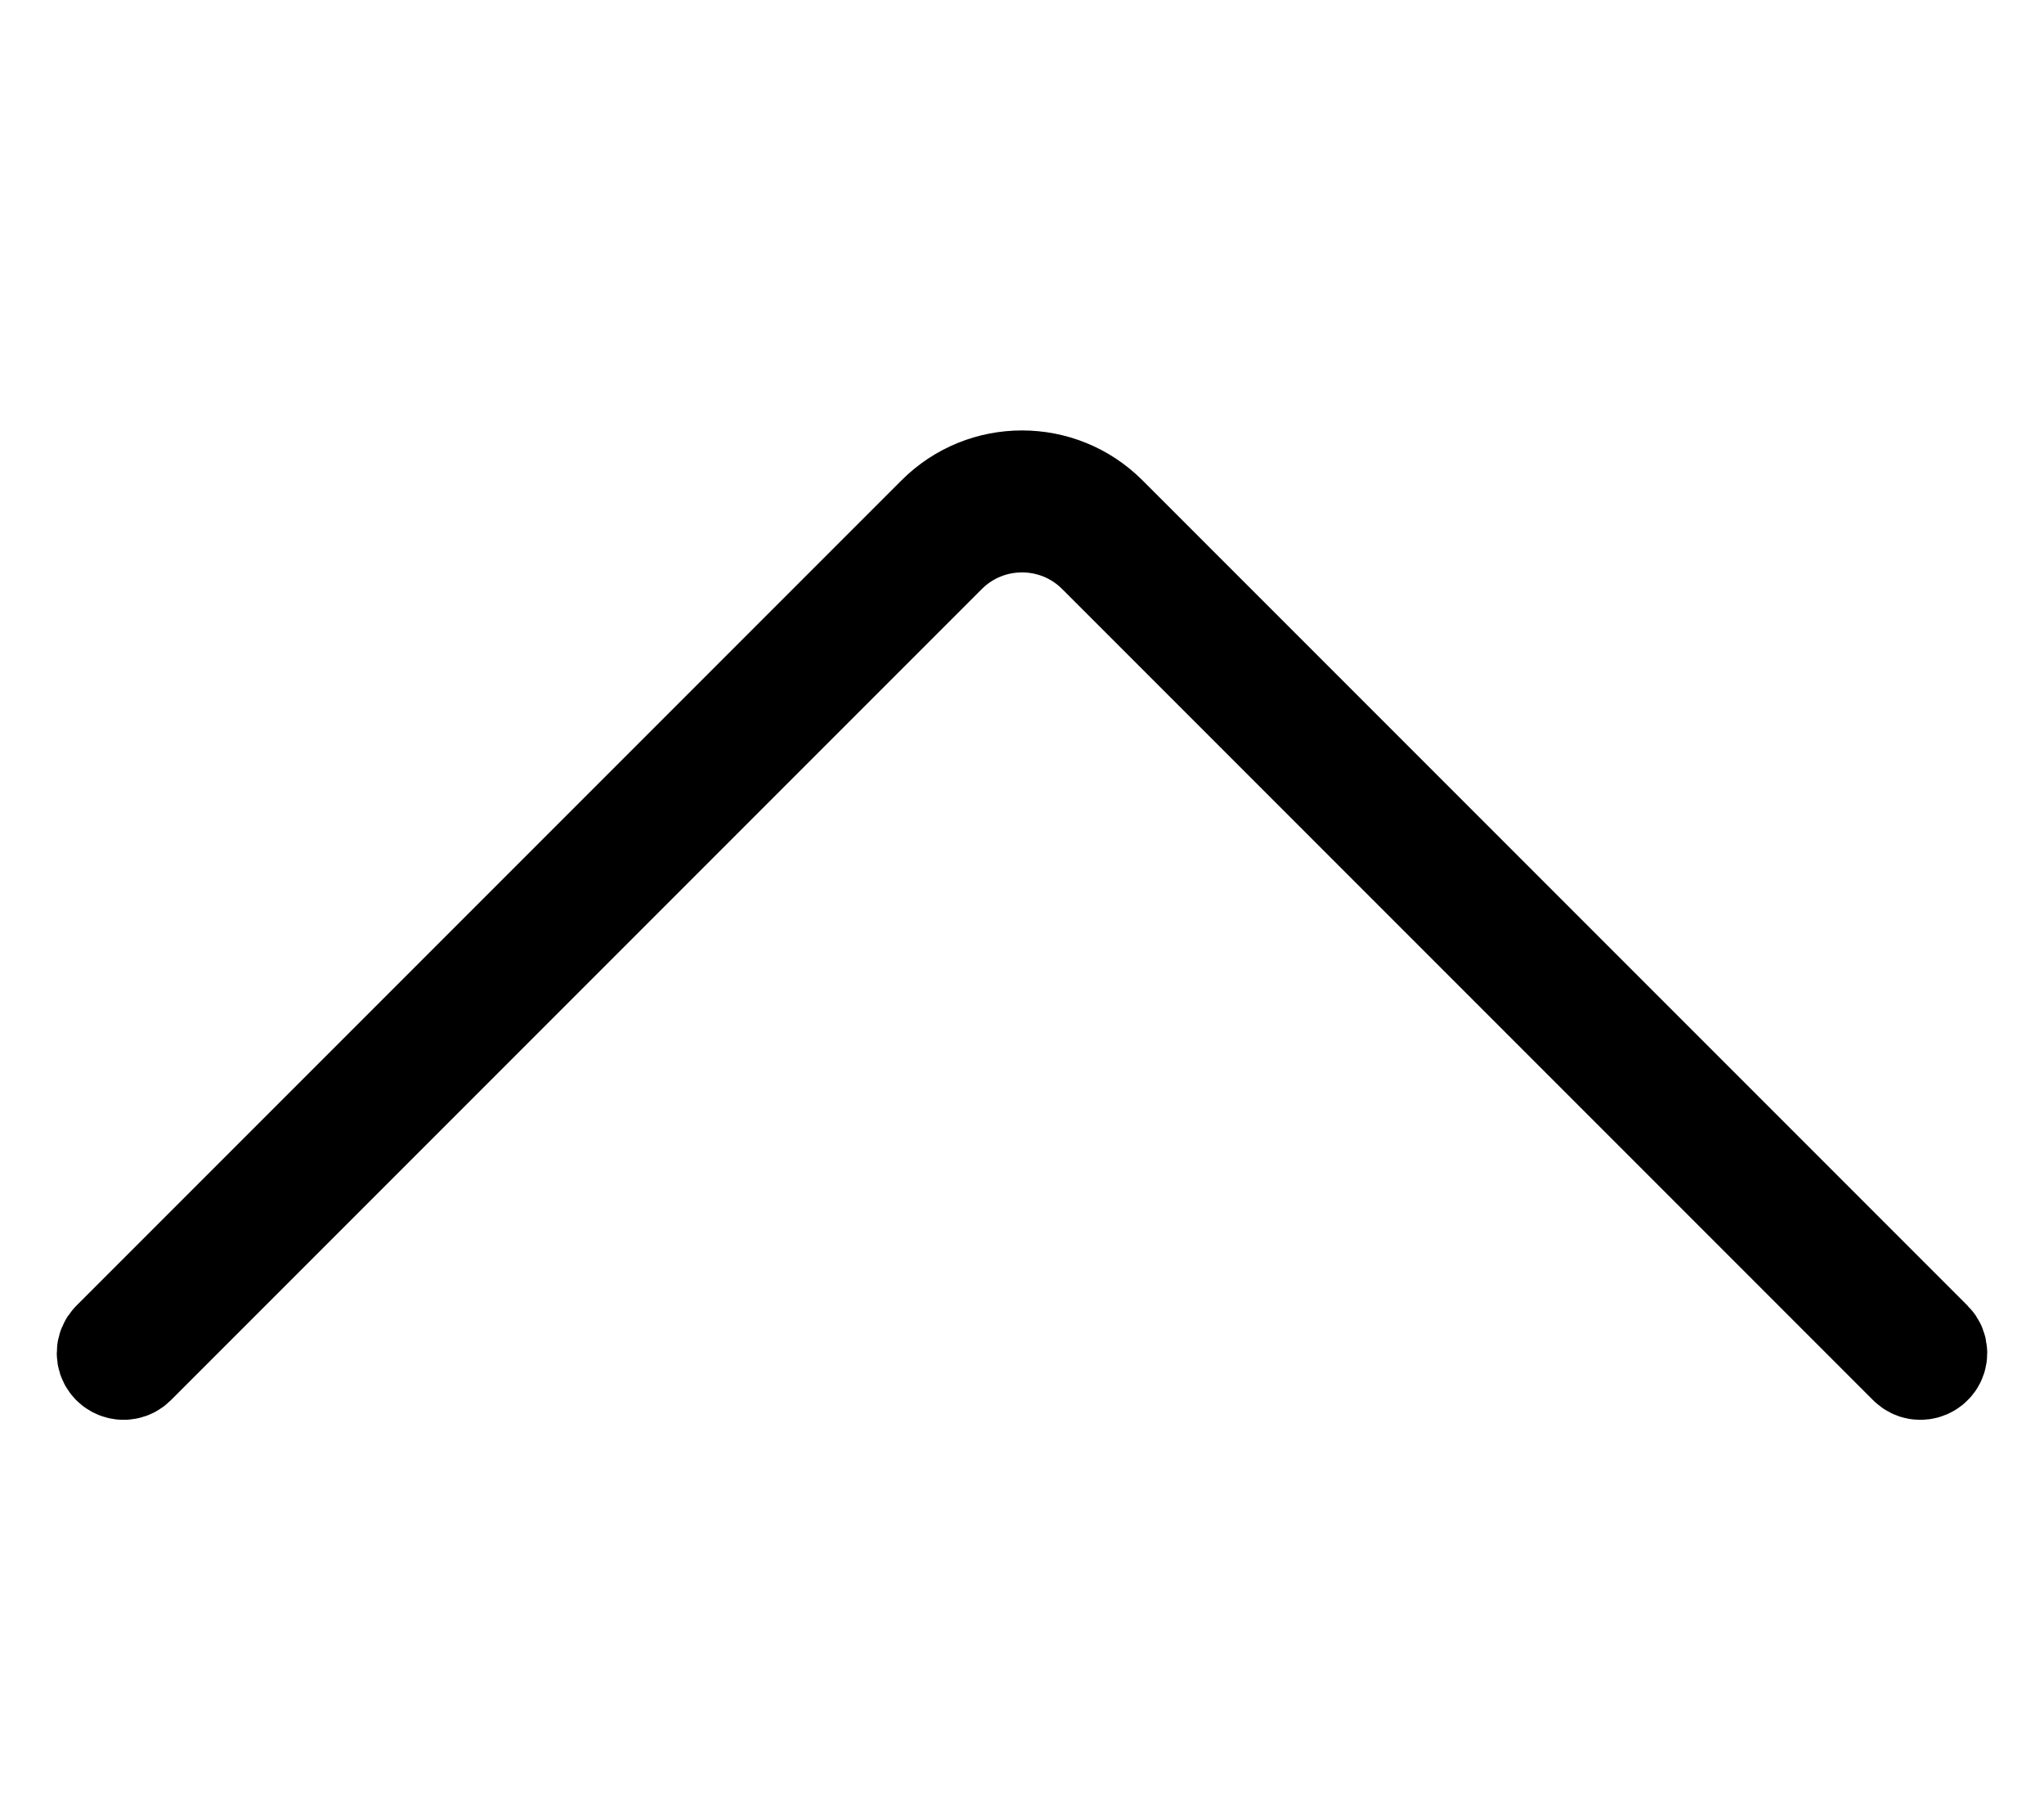
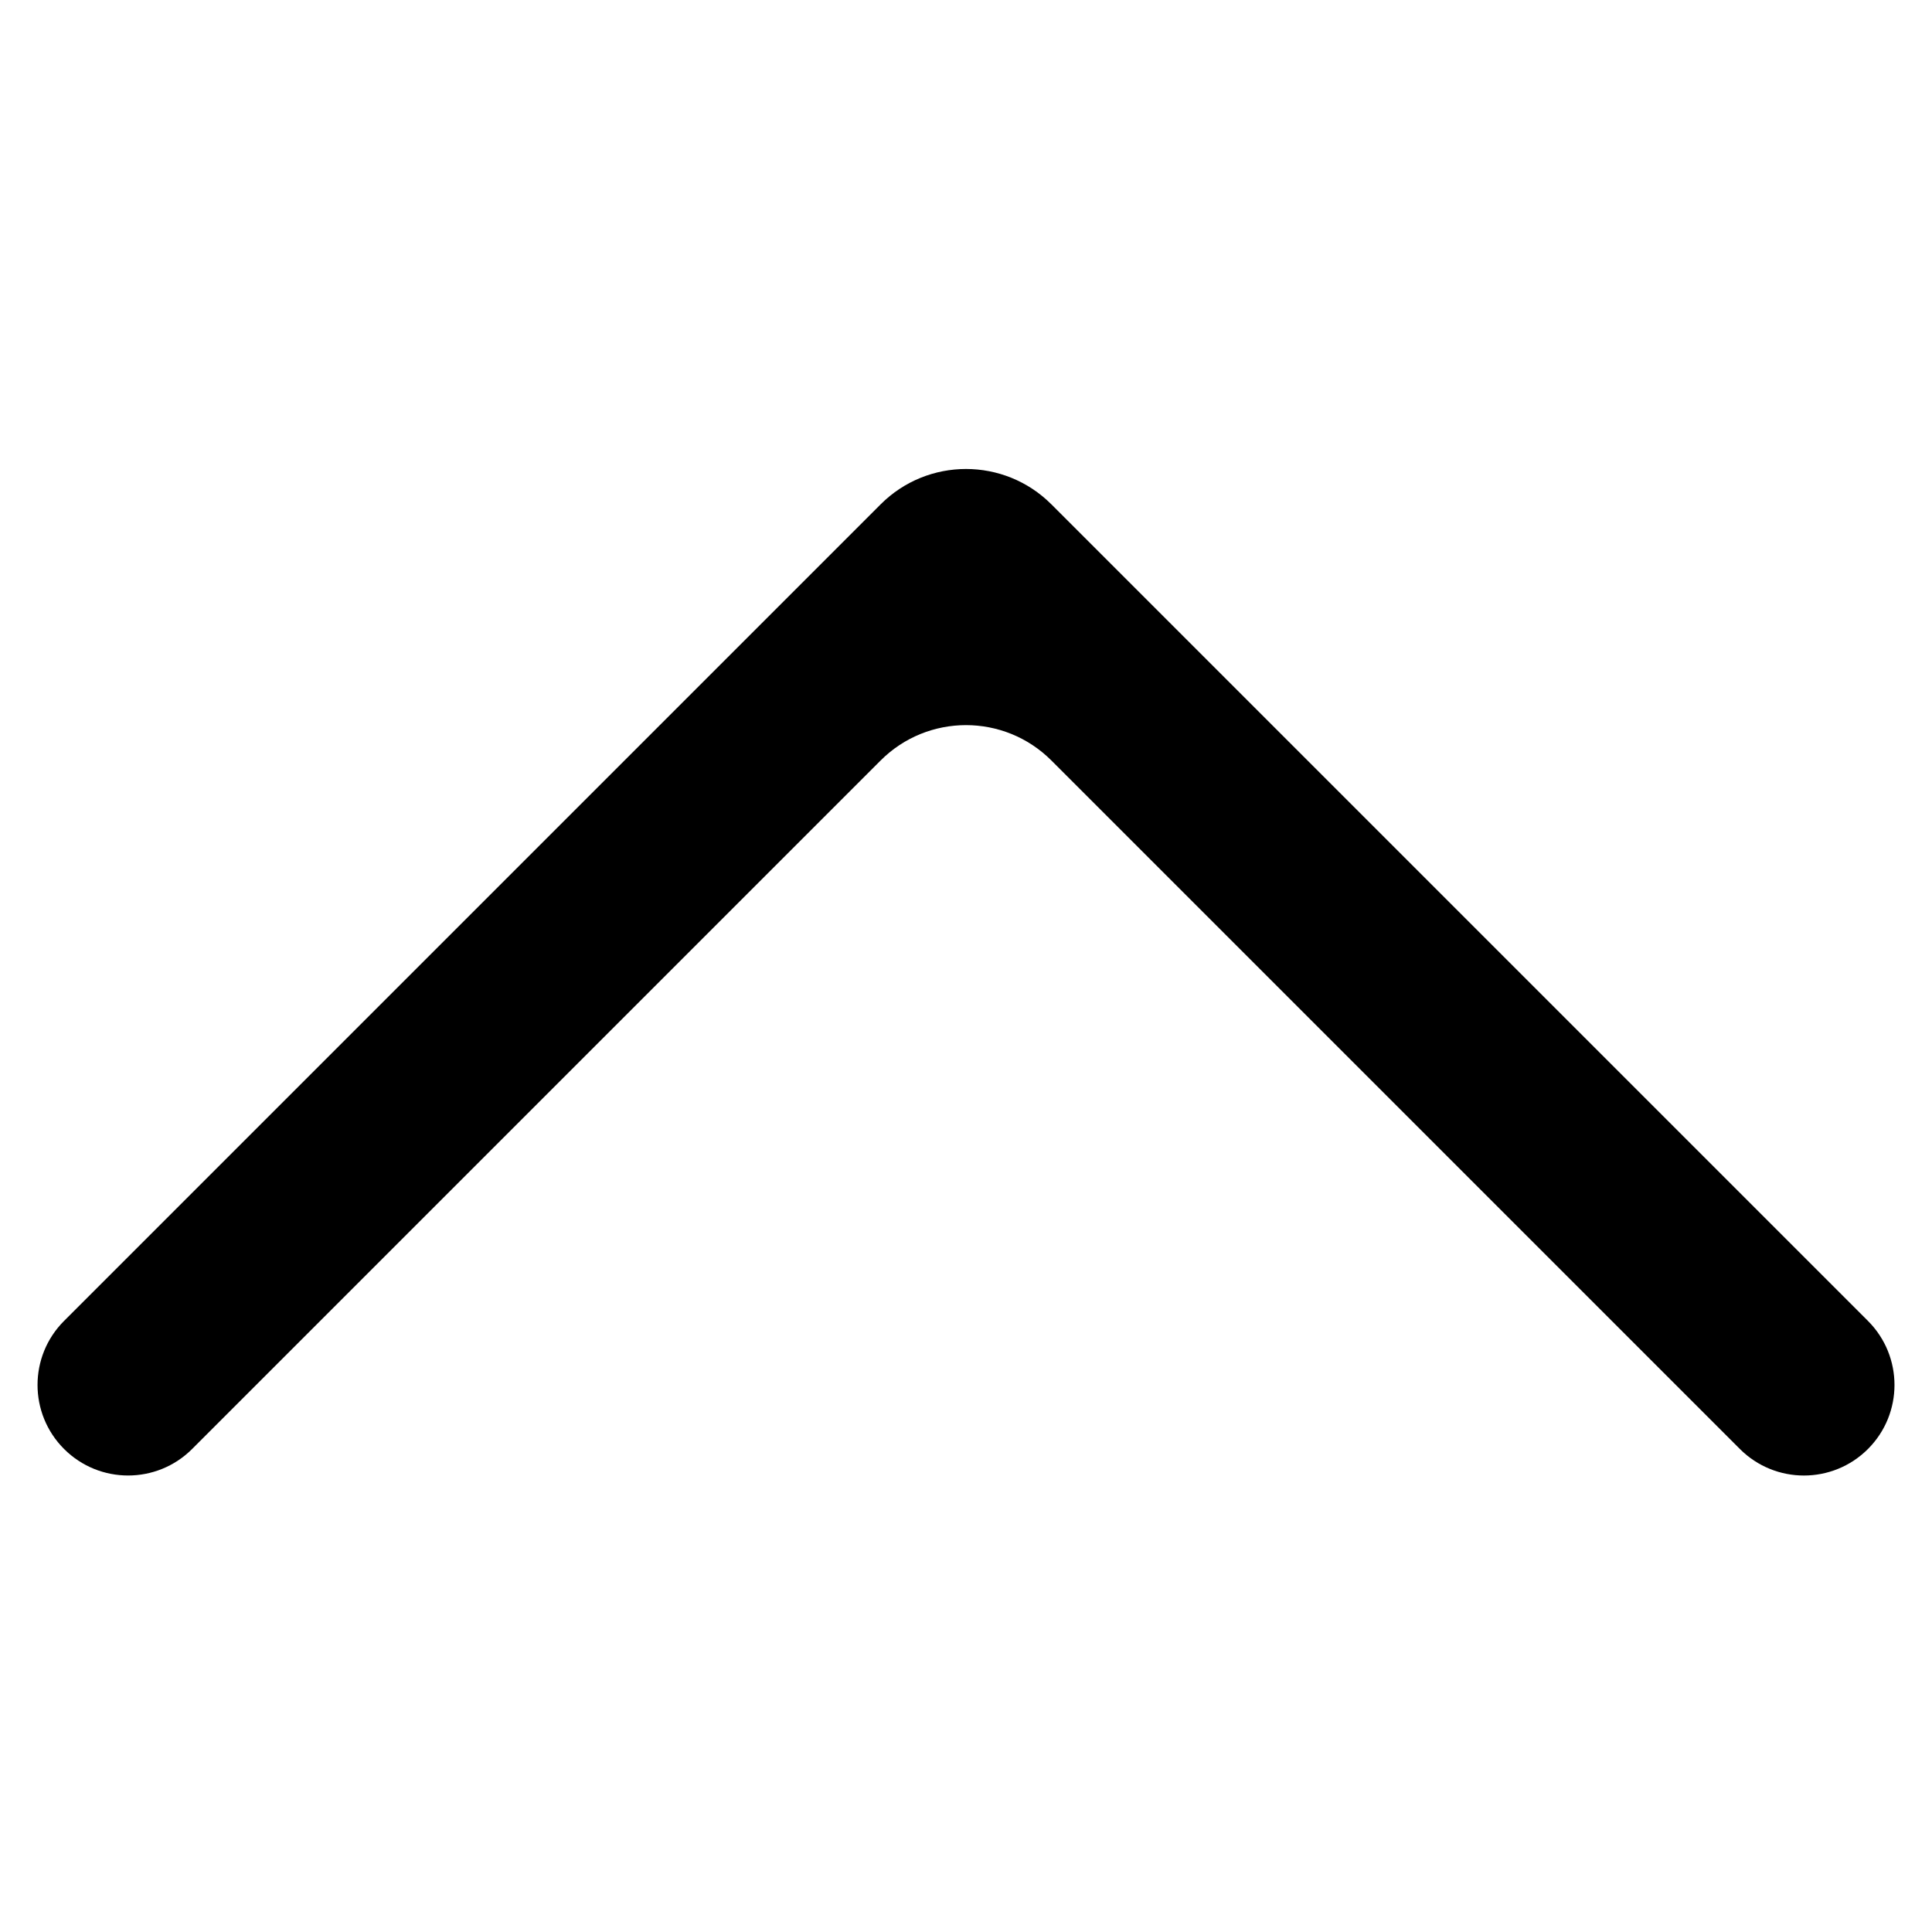
- <svg xmlns="http://www.w3.org/2000/svg" width="18" height="16" viewBox="0 0 18 16" fill="none">
-   <path d="M16.849 11.974C16.905 12.03 17 11.99 17 11.912V11.912C17 11.888 16.991 11.866 16.974 11.849L9.707 4.582C9.317 4.192 8.683 4.192 8.293 4.582L1.026 11.849C1.009 11.866 1 11.888 1 11.912V11.912C1 11.99 1.095 12.03 1.151 11.974L8.293 4.832C8.683 4.442 9.317 4.442 9.707 4.832L16.849 11.974Z" fill="black" stroke="black" />
+ <svg xmlns="http://www.w3.org/2000/svg" width="512" height="512" viewBox="0 0 512 512" fill="none">
+   <path d="M16.977 350.055C7.602 359.43 7.605 374.631 16.985 384.002V384.002C26.358 393.367 41.548 393.364 50.917 383.994L233.373 201.538C245.869 189.042 266.131 189.042 278.627 201.538L461.088 383.999C470.461 393.372 485.657 393.372 495.029 383.999V383.999C504.402 374.627 504.402 359.431 495.029 350.058L278.628 133.657C266.132 121.161 245.87 121.161 233.374 133.658L16.977 350.055Z" fill="black" />
</svg>
